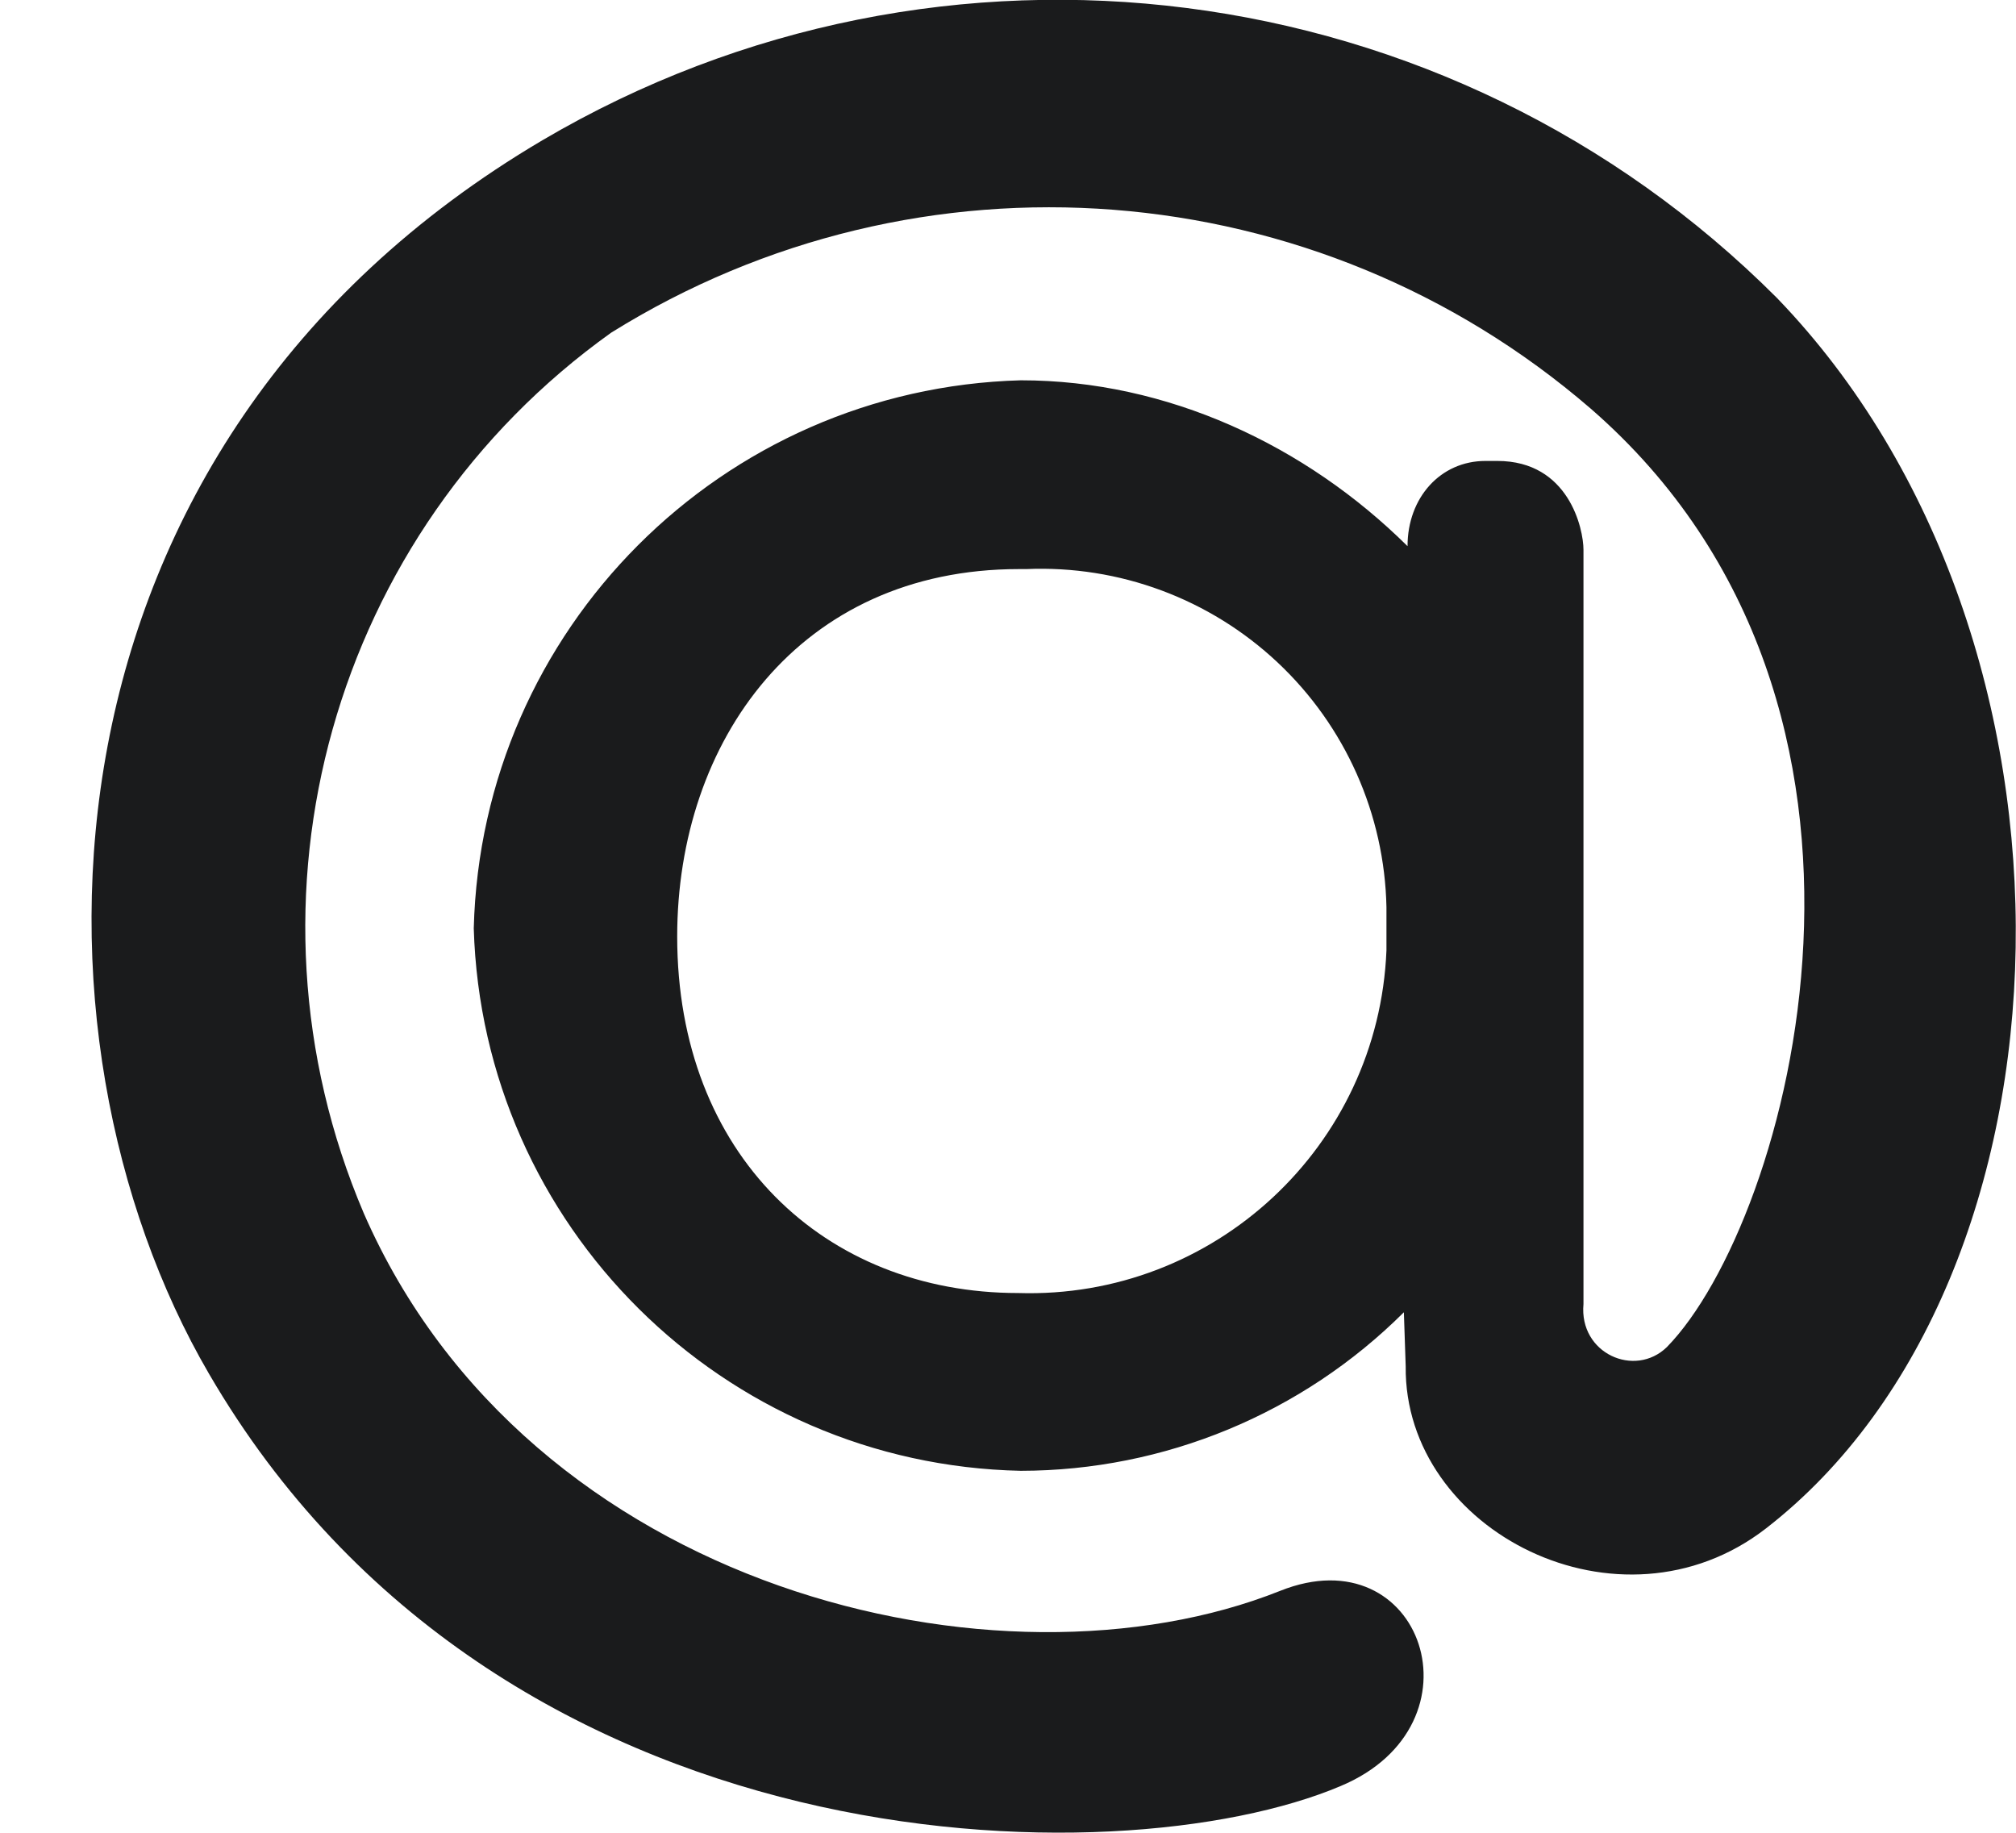
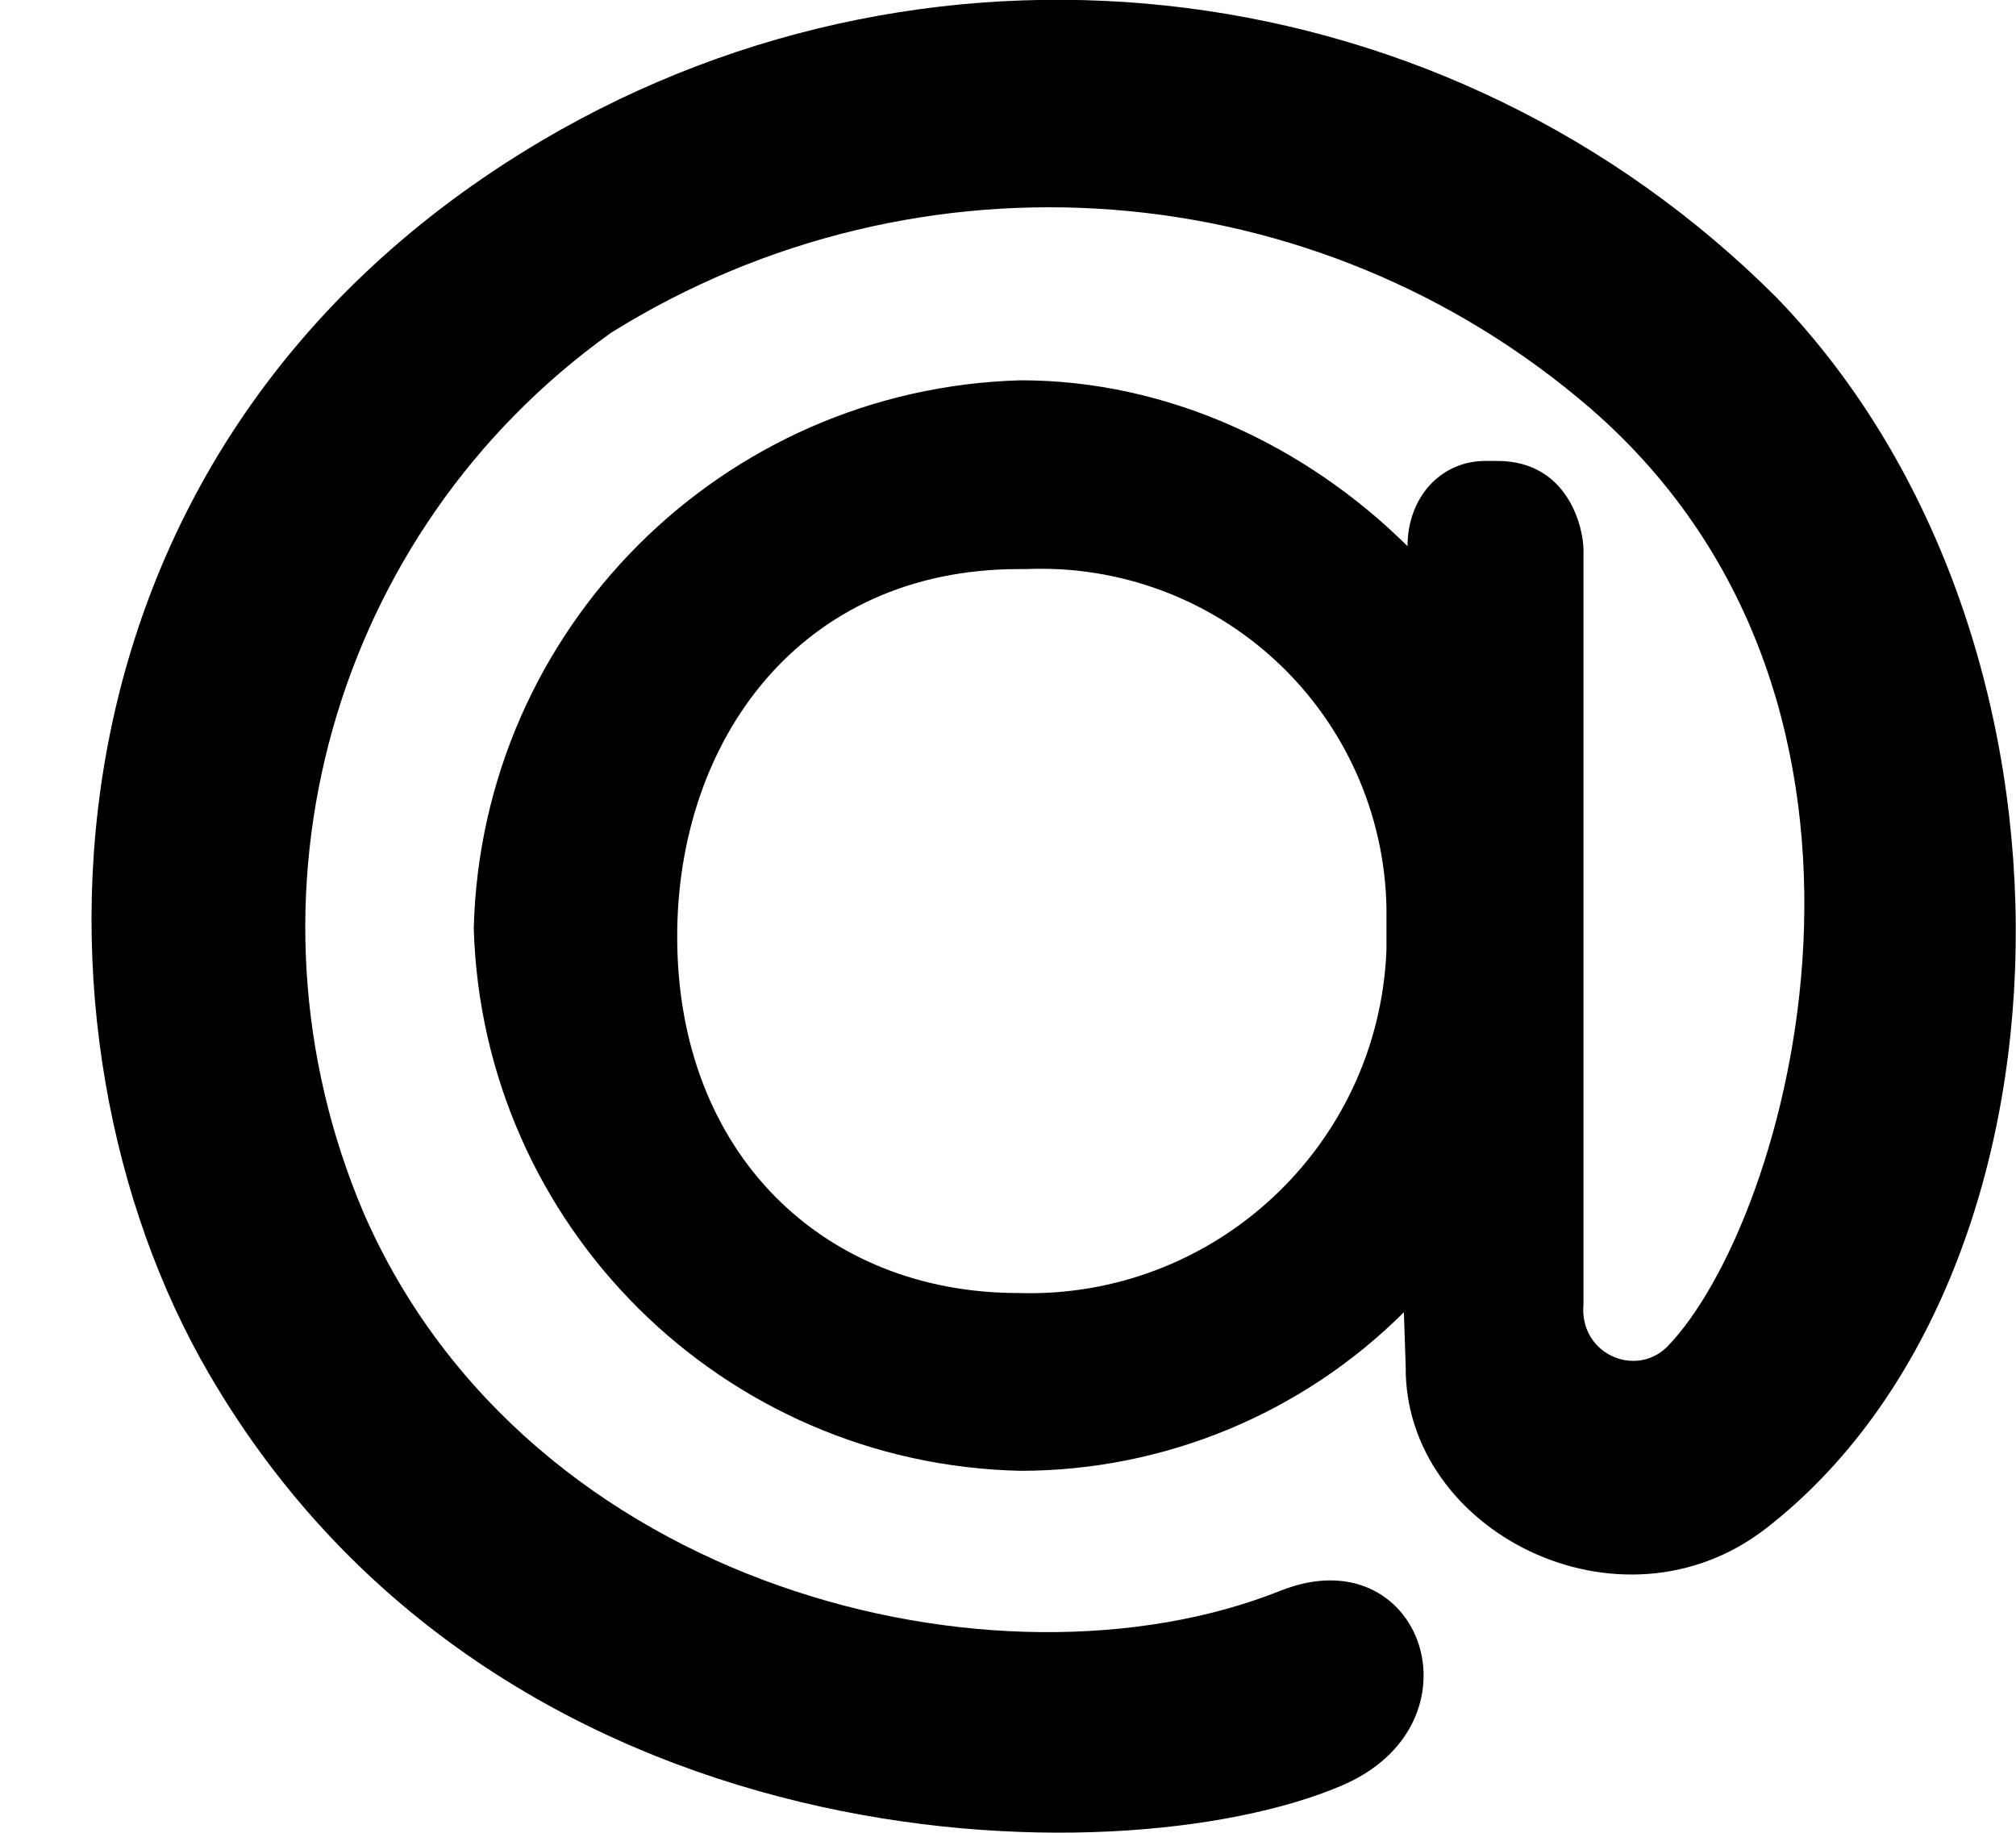
<svg xmlns="http://www.w3.org/2000/svg" width="22" height="20" viewBox="0 0 22 20">
-   <path fill="#1a1b1c" d="M11.2 6.21h-.08c-2.4 0-3.73 1.88-3.73 4.01 0 2.38 1.61 3.89 3.72 3.89a3.9 3.9 0 0 0 4.02-3.74V9.9a3.77 3.77 0 0 0-3.93-3.69zm4.16-.25c0-.53.36-.93.85-.93h.13c.78 0 .94.74.94.97v8.23c-.05.54.56.81.91.47 1.33-1.36 2.92-6.98-.83-10.24a9.04 9.04 0 0 0-10.69-.83 7.97 7.97 0 0 0-2.7 9.61c1.8 4.12 6.94 5.34 10 4.12 1.55-.62 2.26 1.46.66 2.13-2.43 1.03-9.19.93-12.35-4.5C.14 11.32.26 4.87 5.92 1.53a11.09 11.09 0 0 1 13.47 1.72c3.6 3.73 3.39 10.71-.12 13.43-1.59 1.23-3.95.03-3.93-1.77l-.02-.59a5.93 5.93 0 0 1-4.18 1.73 6.1 6.1 0 0 1-5.97-5.92 6.14 6.14 0 0 1 5.97-5.98c1.6 0 3.11.71 4.22 1.81z" />
+   <path d="M11.2 6.21h-.08c-2.4 0-3.73 1.88-3.73 4.01 0 2.38 1.61 3.89 3.72 3.89a3.9 3.9 0 0 0 4.02-3.74V9.9a3.77 3.77 0 0 0-3.93-3.69zm4.16-.25c0-.53.36-.93.85-.93h.13c.78 0 .94.74.94.97v8.23c-.05.54.56.81.91.47 1.33-1.36 2.92-6.98-.83-10.24a9.04 9.04 0 0 0-10.69-.83 7.97 7.97 0 0 0-2.7 9.61c1.8 4.12 6.94 5.34 10 4.12 1.55-.62 2.26 1.46.66 2.13-2.43 1.03-9.19.93-12.35-4.5C.14 11.32.26 4.87 5.92 1.53a11.09 11.09 0 0 1 13.47 1.72c3.6 3.73 3.39 10.71-.12 13.43-1.59 1.23-3.95.03-3.93-1.77l-.02-.59a5.93 5.93 0 0 1-4.18 1.73 6.1 6.1 0 0 1-5.97-5.92 6.14 6.14 0 0 1 5.97-5.98c1.6 0 3.11.71 4.22 1.81z" />
</svg>
